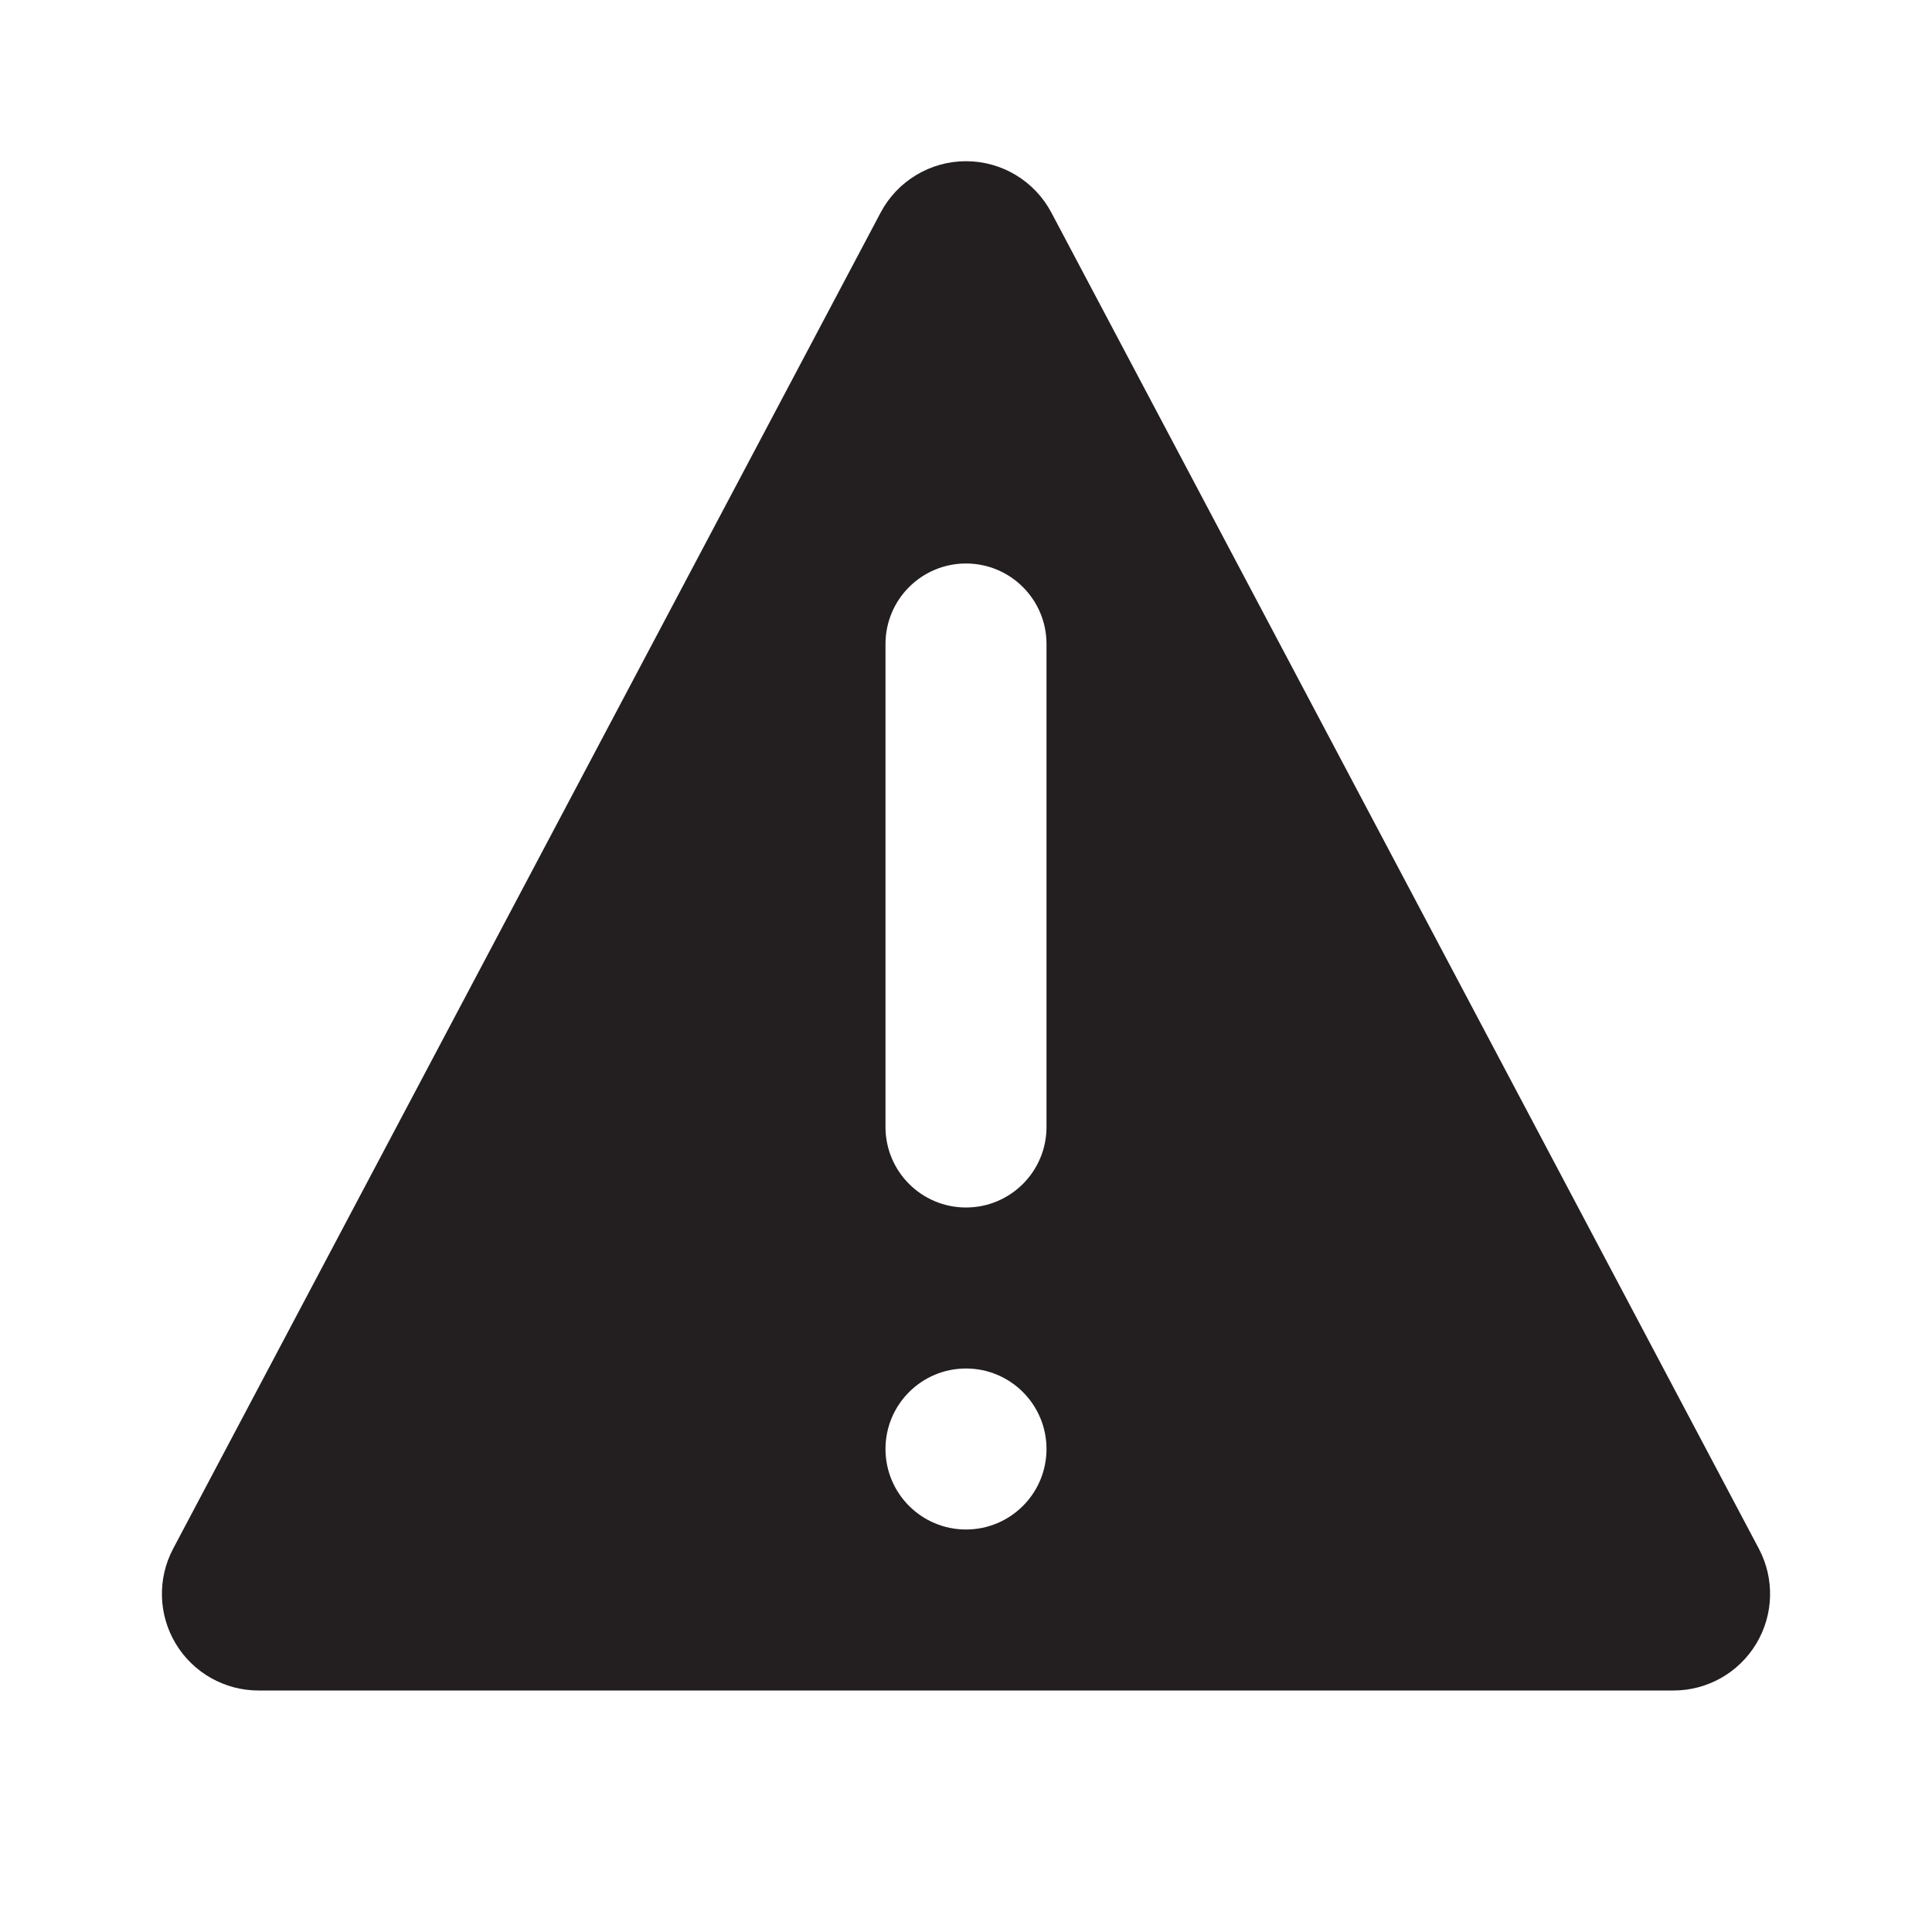
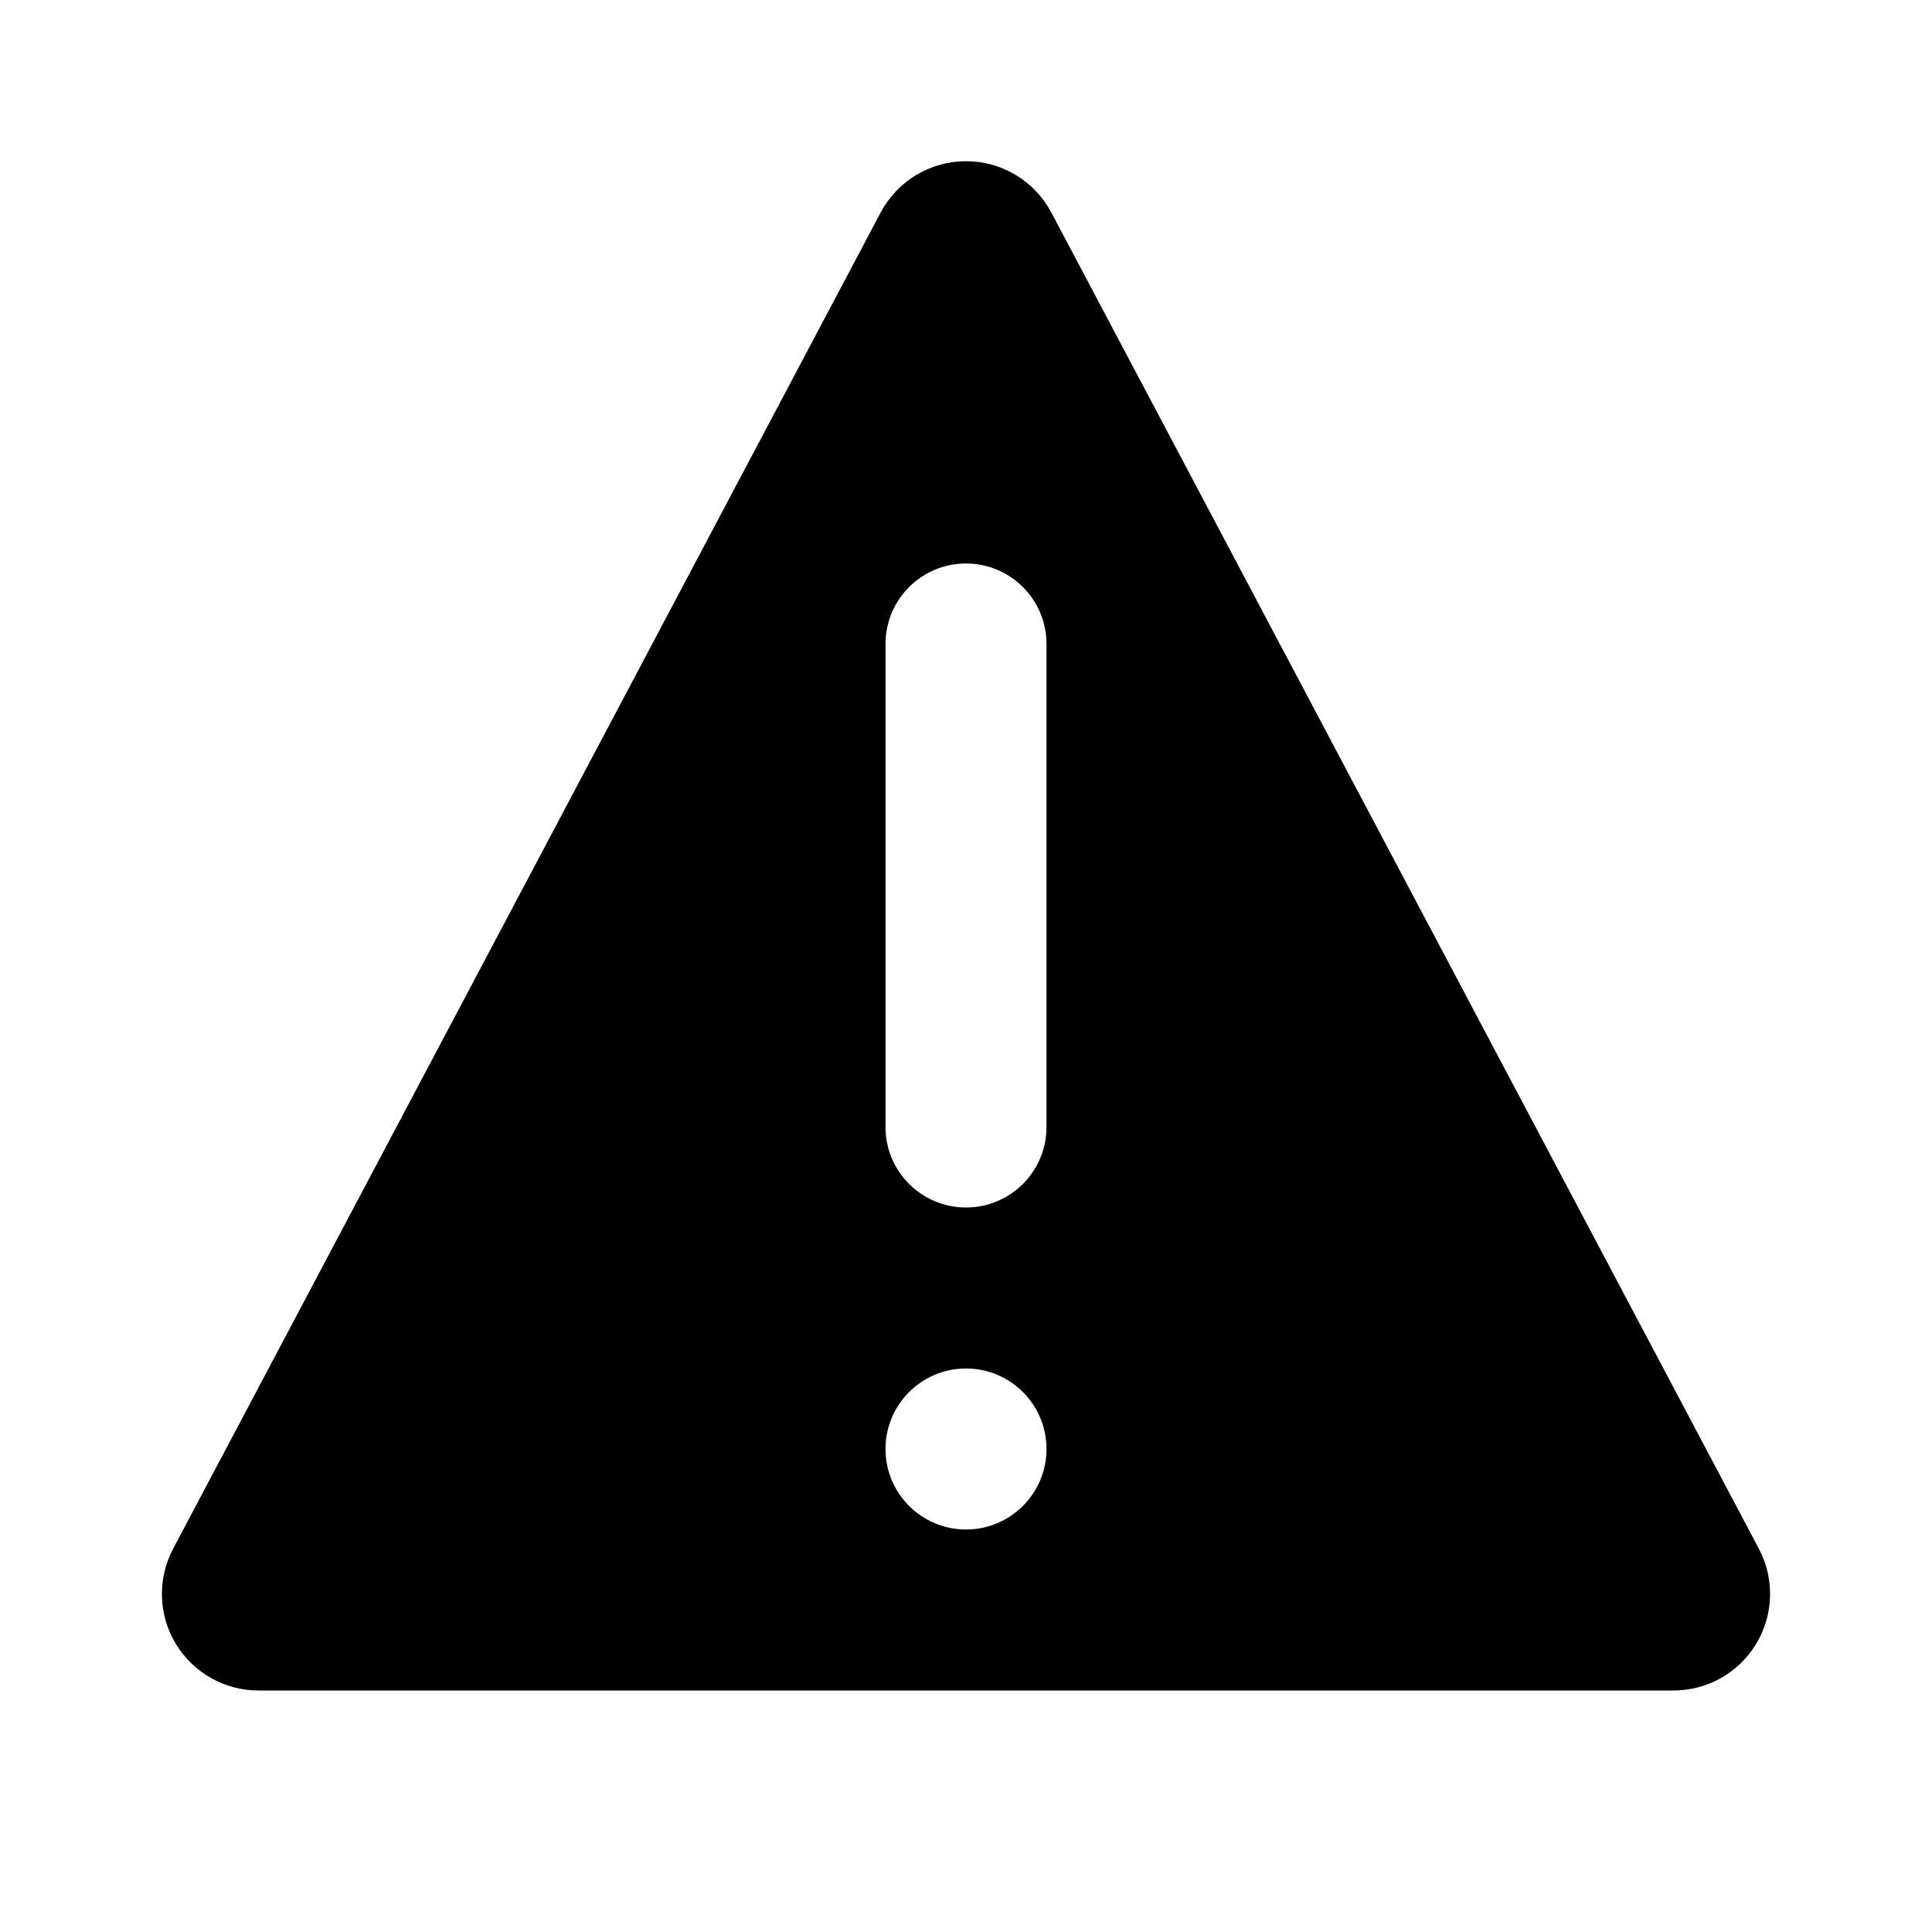
<svg xmlns="http://www.w3.org/2000/svg" xmlns:xlink="http://www.w3.org/1999/xlink" viewBox="0 0 24 24">
  <defs>
-     <symbol id="material_system_icon_border" data-name="material_system_icon_border" viewBox="0 0 48 48">
-       <rect width="48" height="48" fill="none" />
+     <symbol viewBox="0 0 48 48">
+       <path d="M0 0h48v48H0z" />
    </symbol>
  </defs>
-   <g id="icon">
-     <path d="M21.85,19.24,13.06,2.64a1.2,1.2,0,0,0-2.12,0L2.15,19.24A1.2,1.2,0,0,0,3.21,21H20.79A1.2,1.2,0,0,0,21.85,19.24ZM12,19a1,1,0,1,1,1-1A1,1,0,0,1,12,19Zm1-5a1,1,0,0,1-2,0V8a1,1,0,1,1,2,0Z" fill="#231f20" />
-   </g>
-   <g id="border">
-     <use id="material_system_icon_border-3" data-name="material_system_icon_border" width="48" height="48" transform="translate(0) scale(0.5)" xlink:href="#material_system_icon_border" />
-   </g>
+   <path d="M21.85 19.24l-8.79-16.6a1.2 1.2 0 0 0-2.12 0l-8.79 16.6A1.2 1.2 0 0 0 3.21 21h17.58a1.2 1.2 0 0 0 1.06-1.76zM12 19a1 1 0 1 1 1-1 1 1 0 0 1-1 1zm1-5a1 1 0 0 1-2 0V8a1 1 0 1 1 2 0z" />
+   <use width="48" height="48" transform="scale(.5)" xlink:href="#a" />
</svg>
